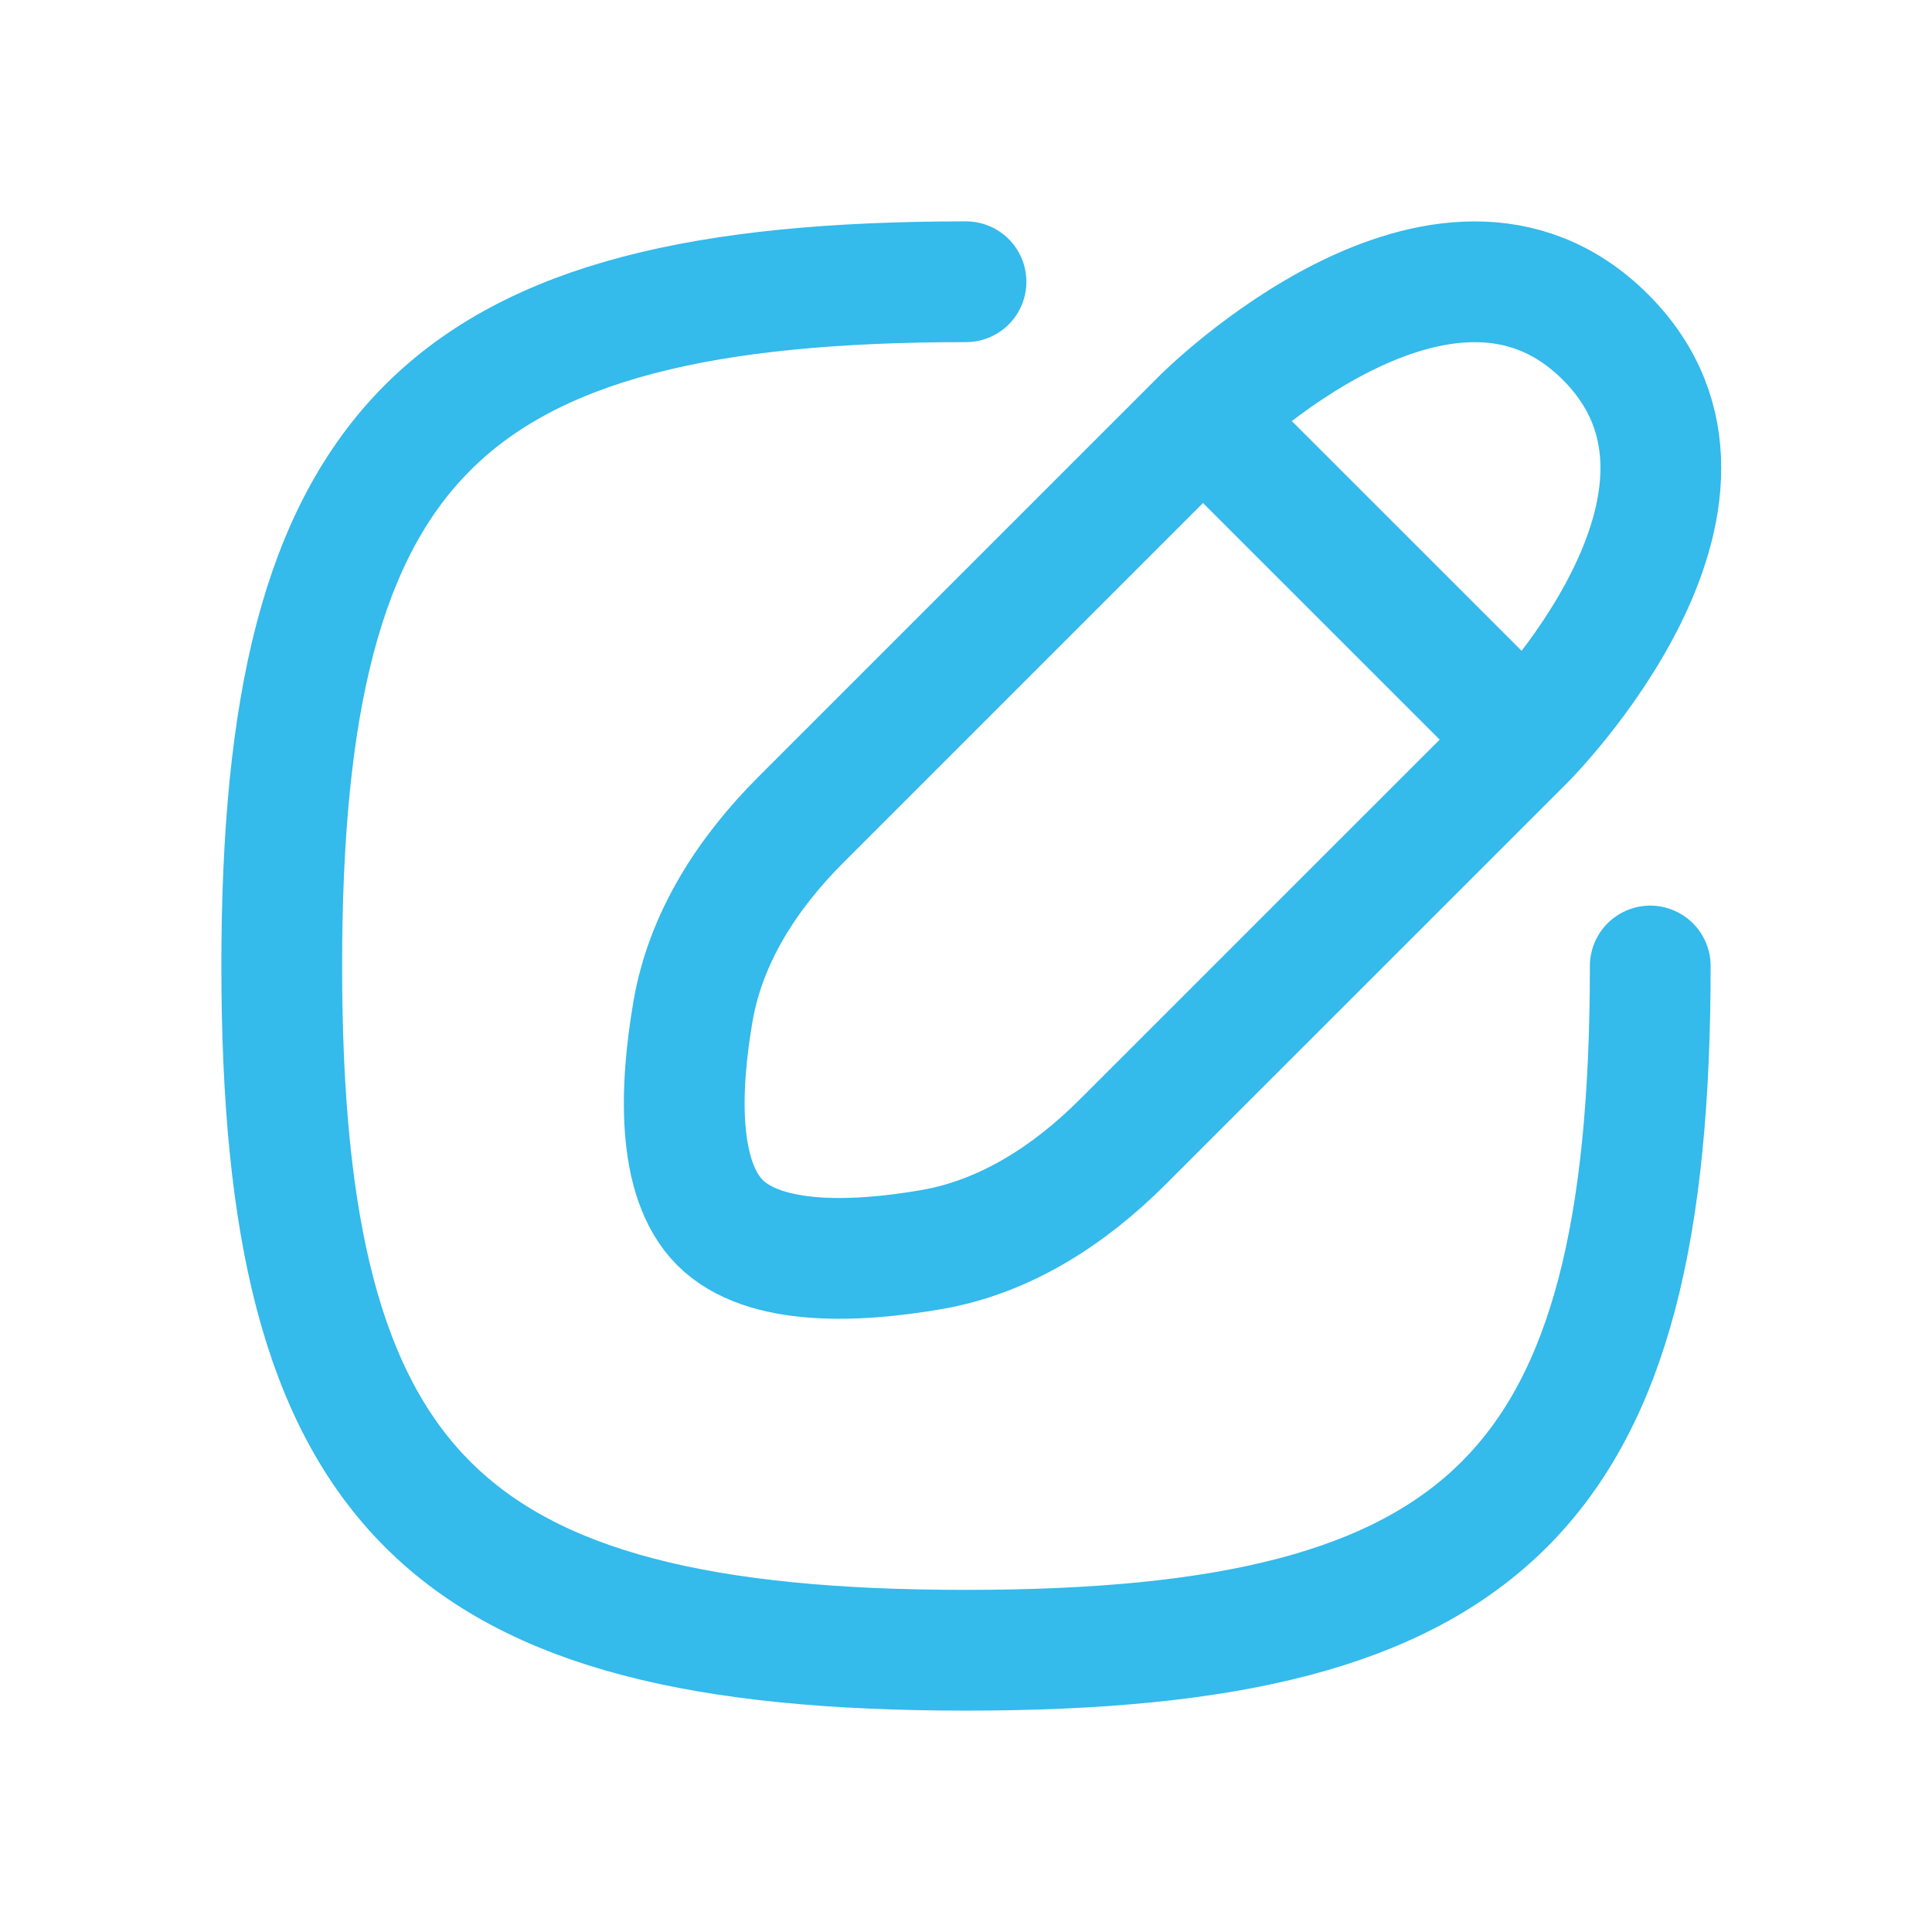
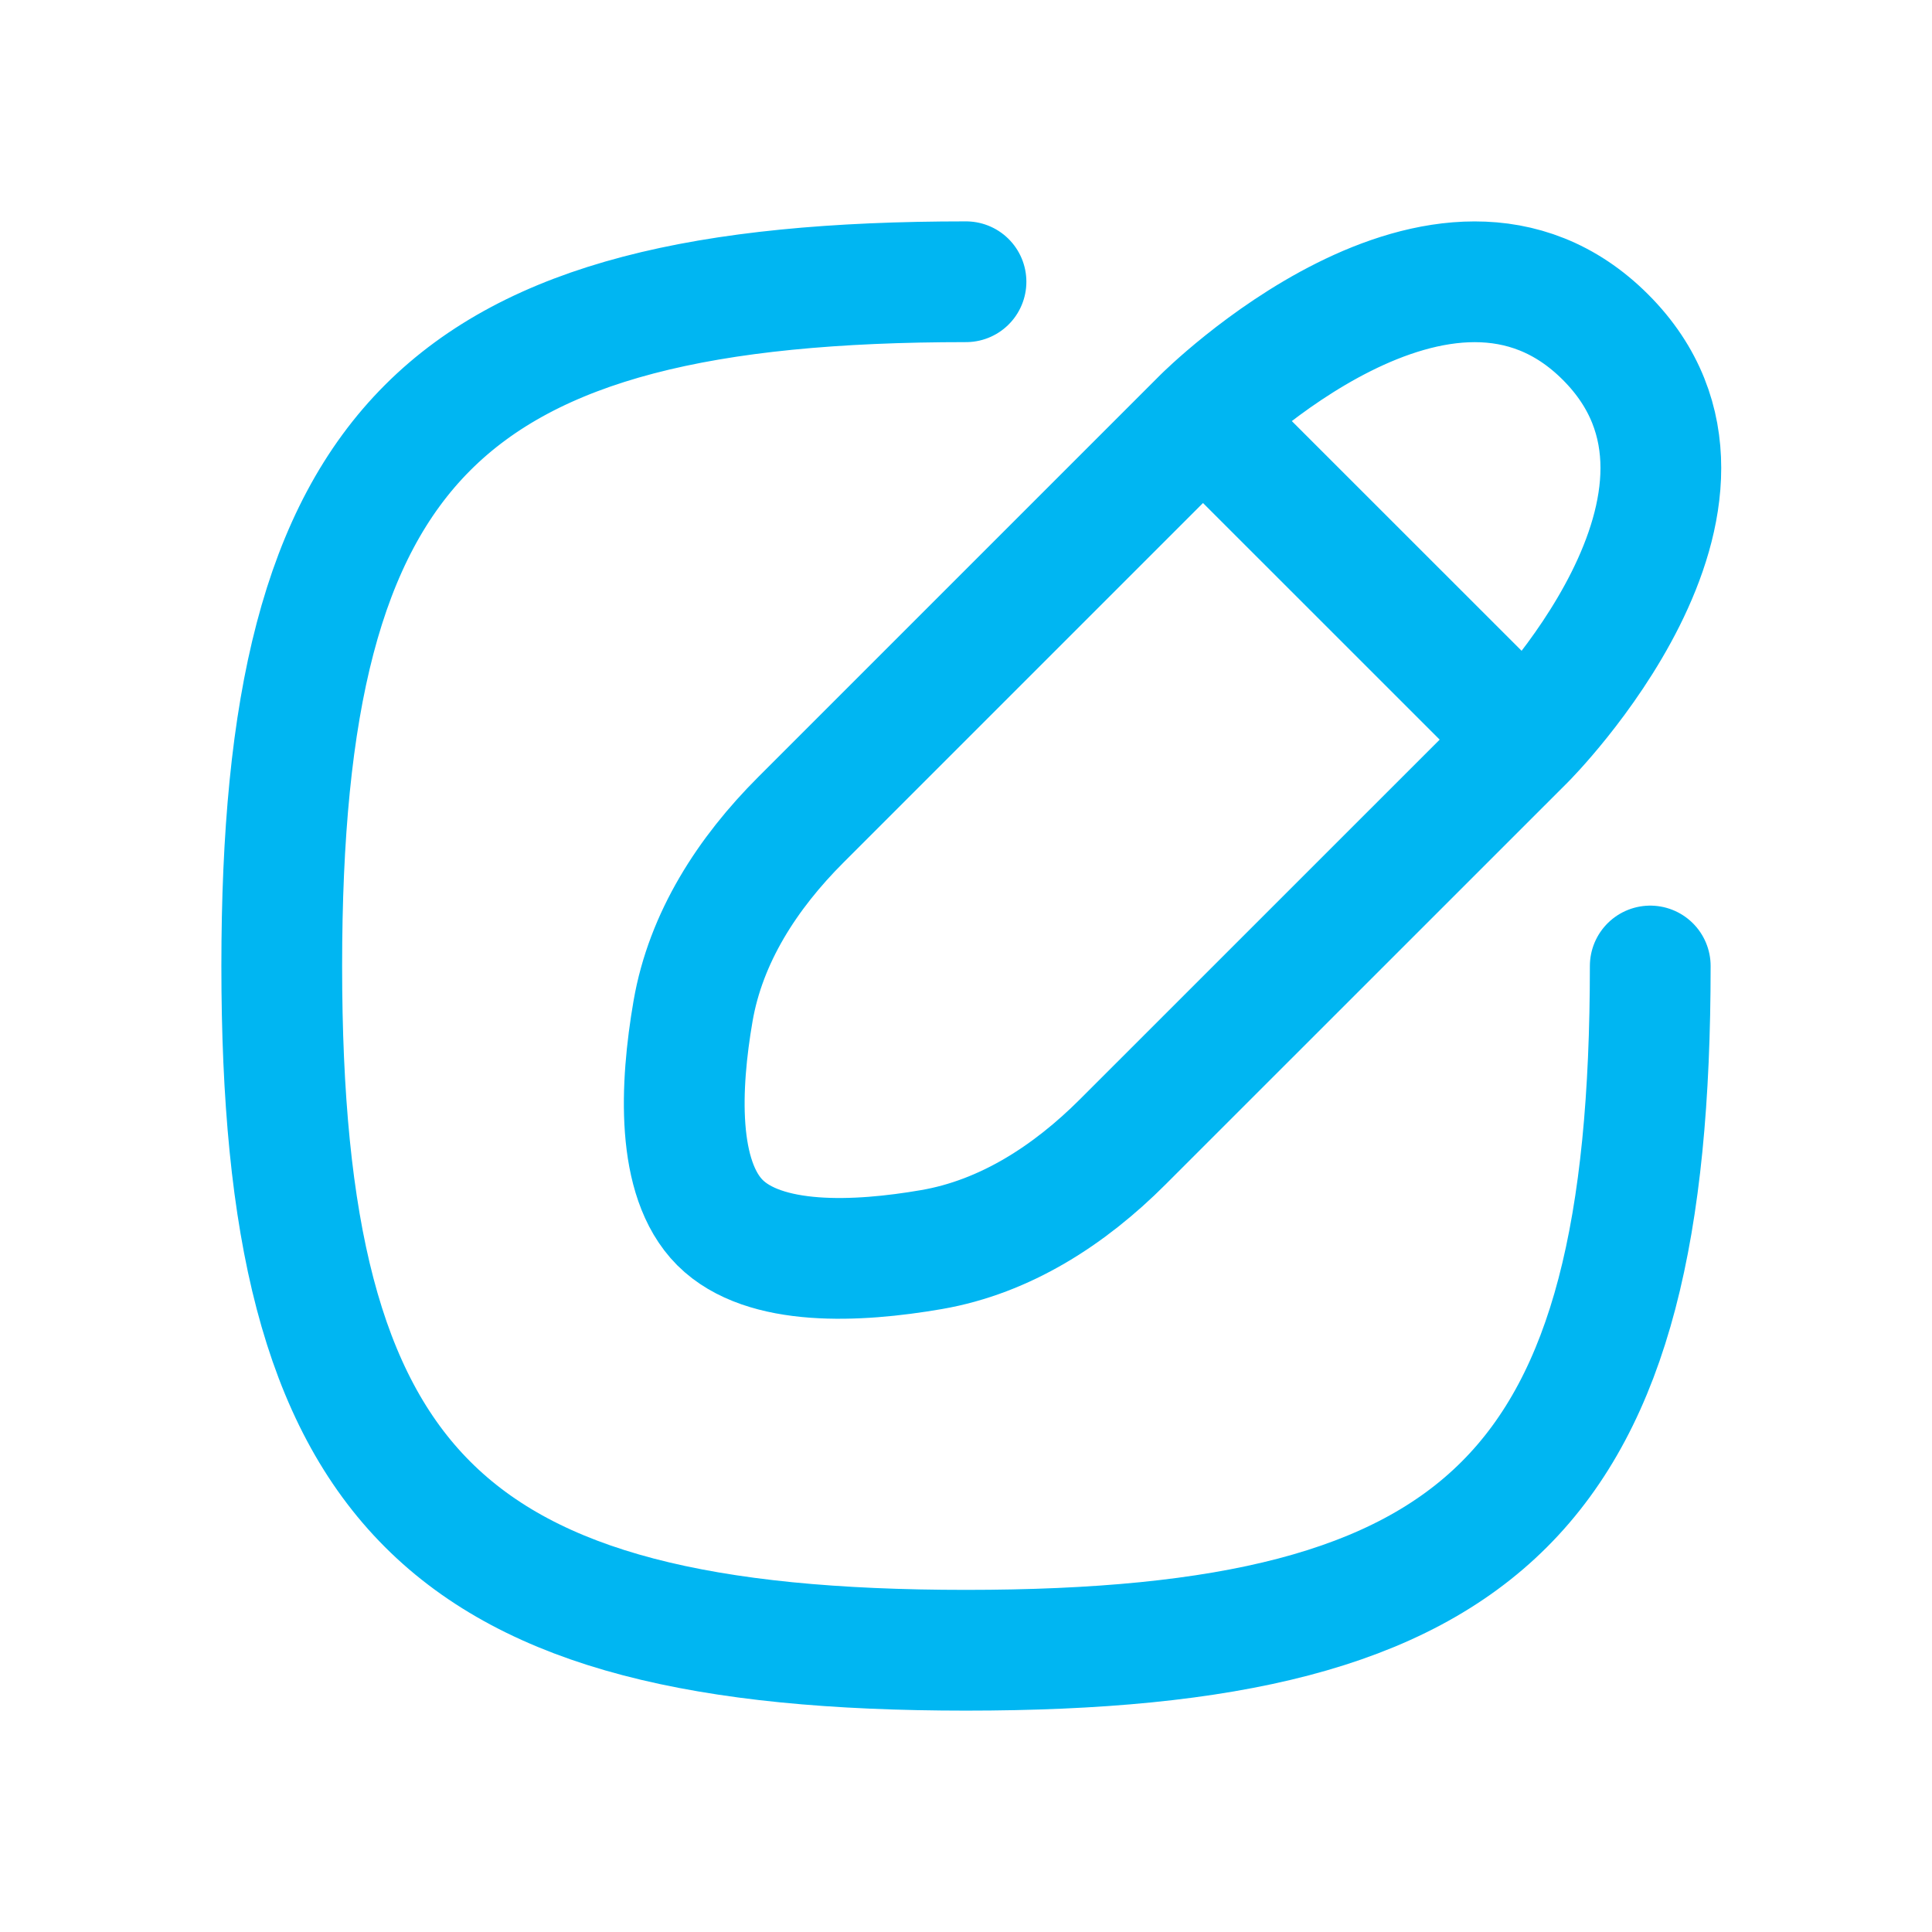
<svg xmlns="http://www.w3.org/2000/svg" width="256px" height="256px" viewBox="0 0 24 24" fill="none">
  <g id="SVGRepo_bgCarrier" stroke-width="0" />
  <g id="SVGRepo_tracerCarrier" stroke-linecap="round" stroke-linejoin="round" />
  <g id="SVGRepo_iconCarrier">
-     <path d="M18.945 9.188L14.944 5.188M18.945 9.188L13.946 14.186C13.287 14.845 12.488 15.365 11.57 15.523C10.643 15.683 9.493 15.736 8.944 15.188C8.396 14.639 8.449 13.489 8.609 12.562C8.767 11.644 9.287 10.845 9.946 10.186L14.944 5.188M18.945 9.188C18.945 9.188 21.944 6.188 19.944 4.188C17.944 2.188 14.944 5.188 14.944 5.188M20.5 12C20.5 18.5 18.5 20.5 12 20.5C5.5 20.5 3.5 18.5 3.5 12C3.5 5.5 5.5 3.5 12 3.5" stroke="#34baeb" stroke-width="1.5" stroke-linecap="round" stroke-linejoin="round" />
+     <path d="M18.945 9.188L14.944 5.188M18.945 9.188L13.946 14.186C13.287 14.845 12.488 15.365 11.57 15.523C10.643 15.683 9.493 15.736 8.944 15.188C8.396 14.639 8.449 13.489 8.609 12.562C8.767 11.644 9.287 10.845 9.946 10.186L14.944 5.188M18.945 9.188C18.945 9.188 21.944 6.188 19.944 4.188C17.944 2.188 14.944 5.188 14.944 5.188M20.5 12C20.5 18.5 18.5 20.5 12 20.5C5.5 20.5 3.5 18.5 3.5 12C3.5 5.5 5.5 3.5 12 3.5" stroke="#00B6F2" stroke-width="1.5" stroke-linecap="round" stroke-linejoin="round" />
  </g>
</svg>
